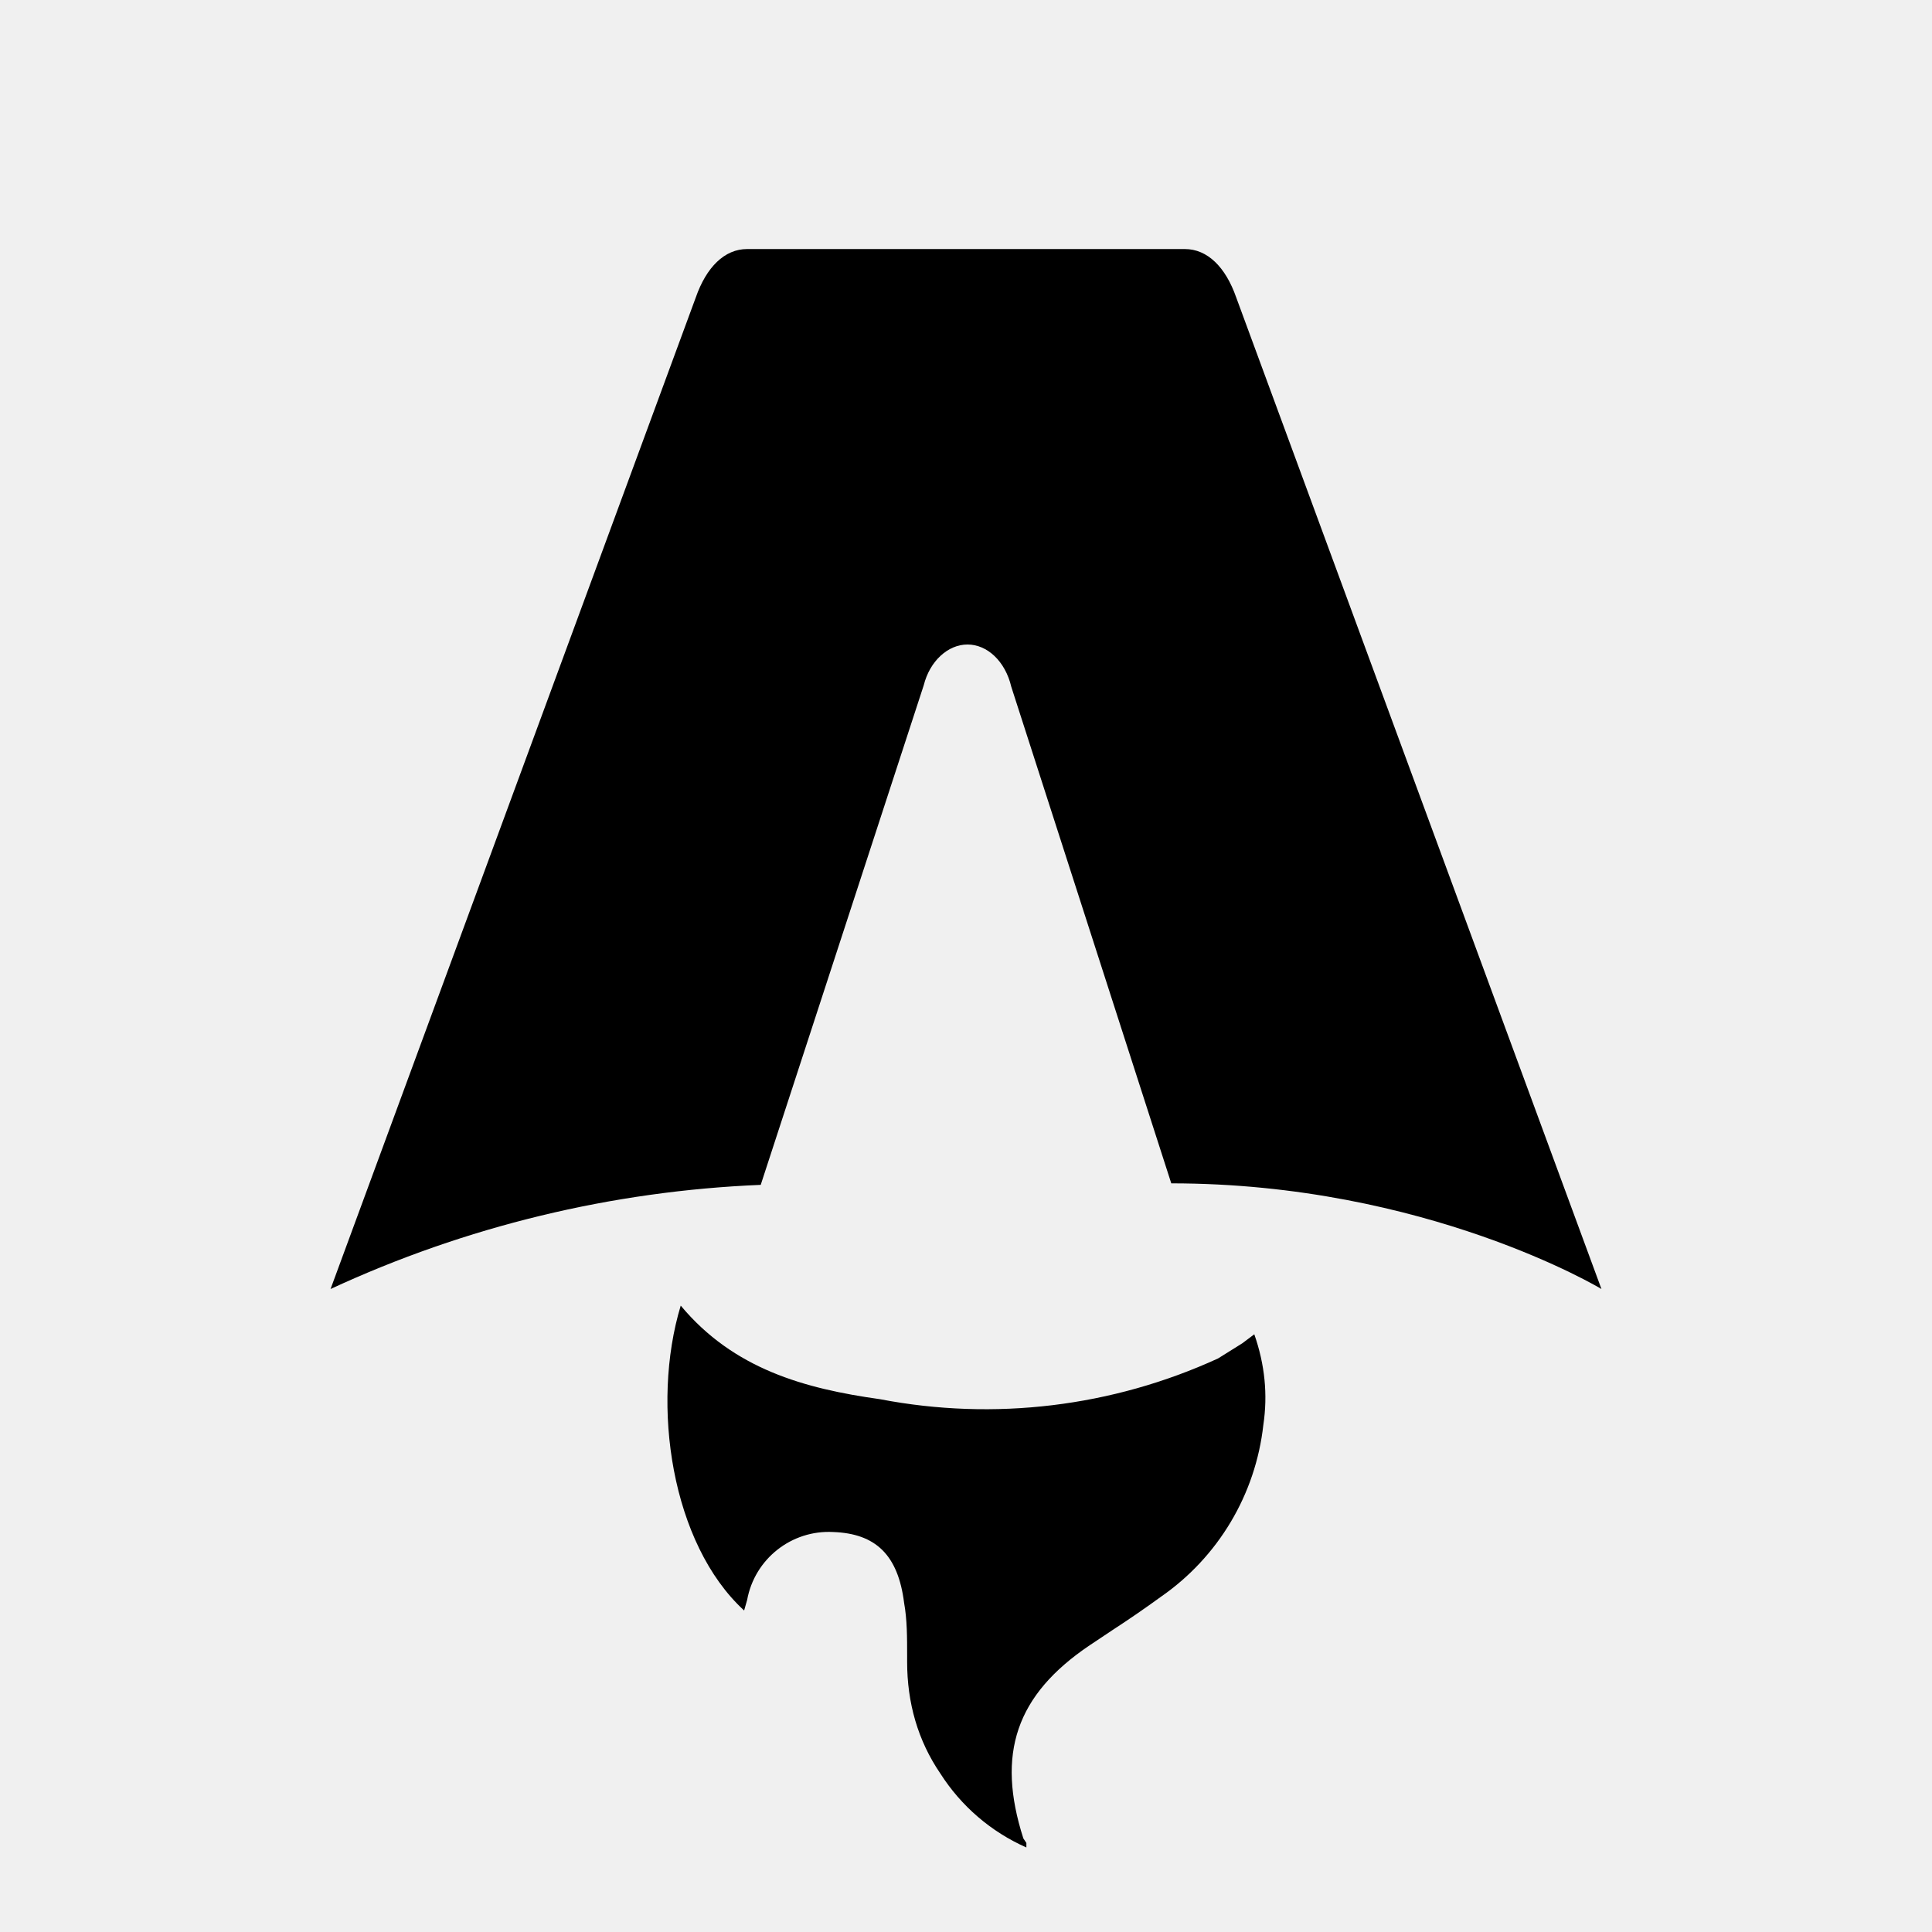
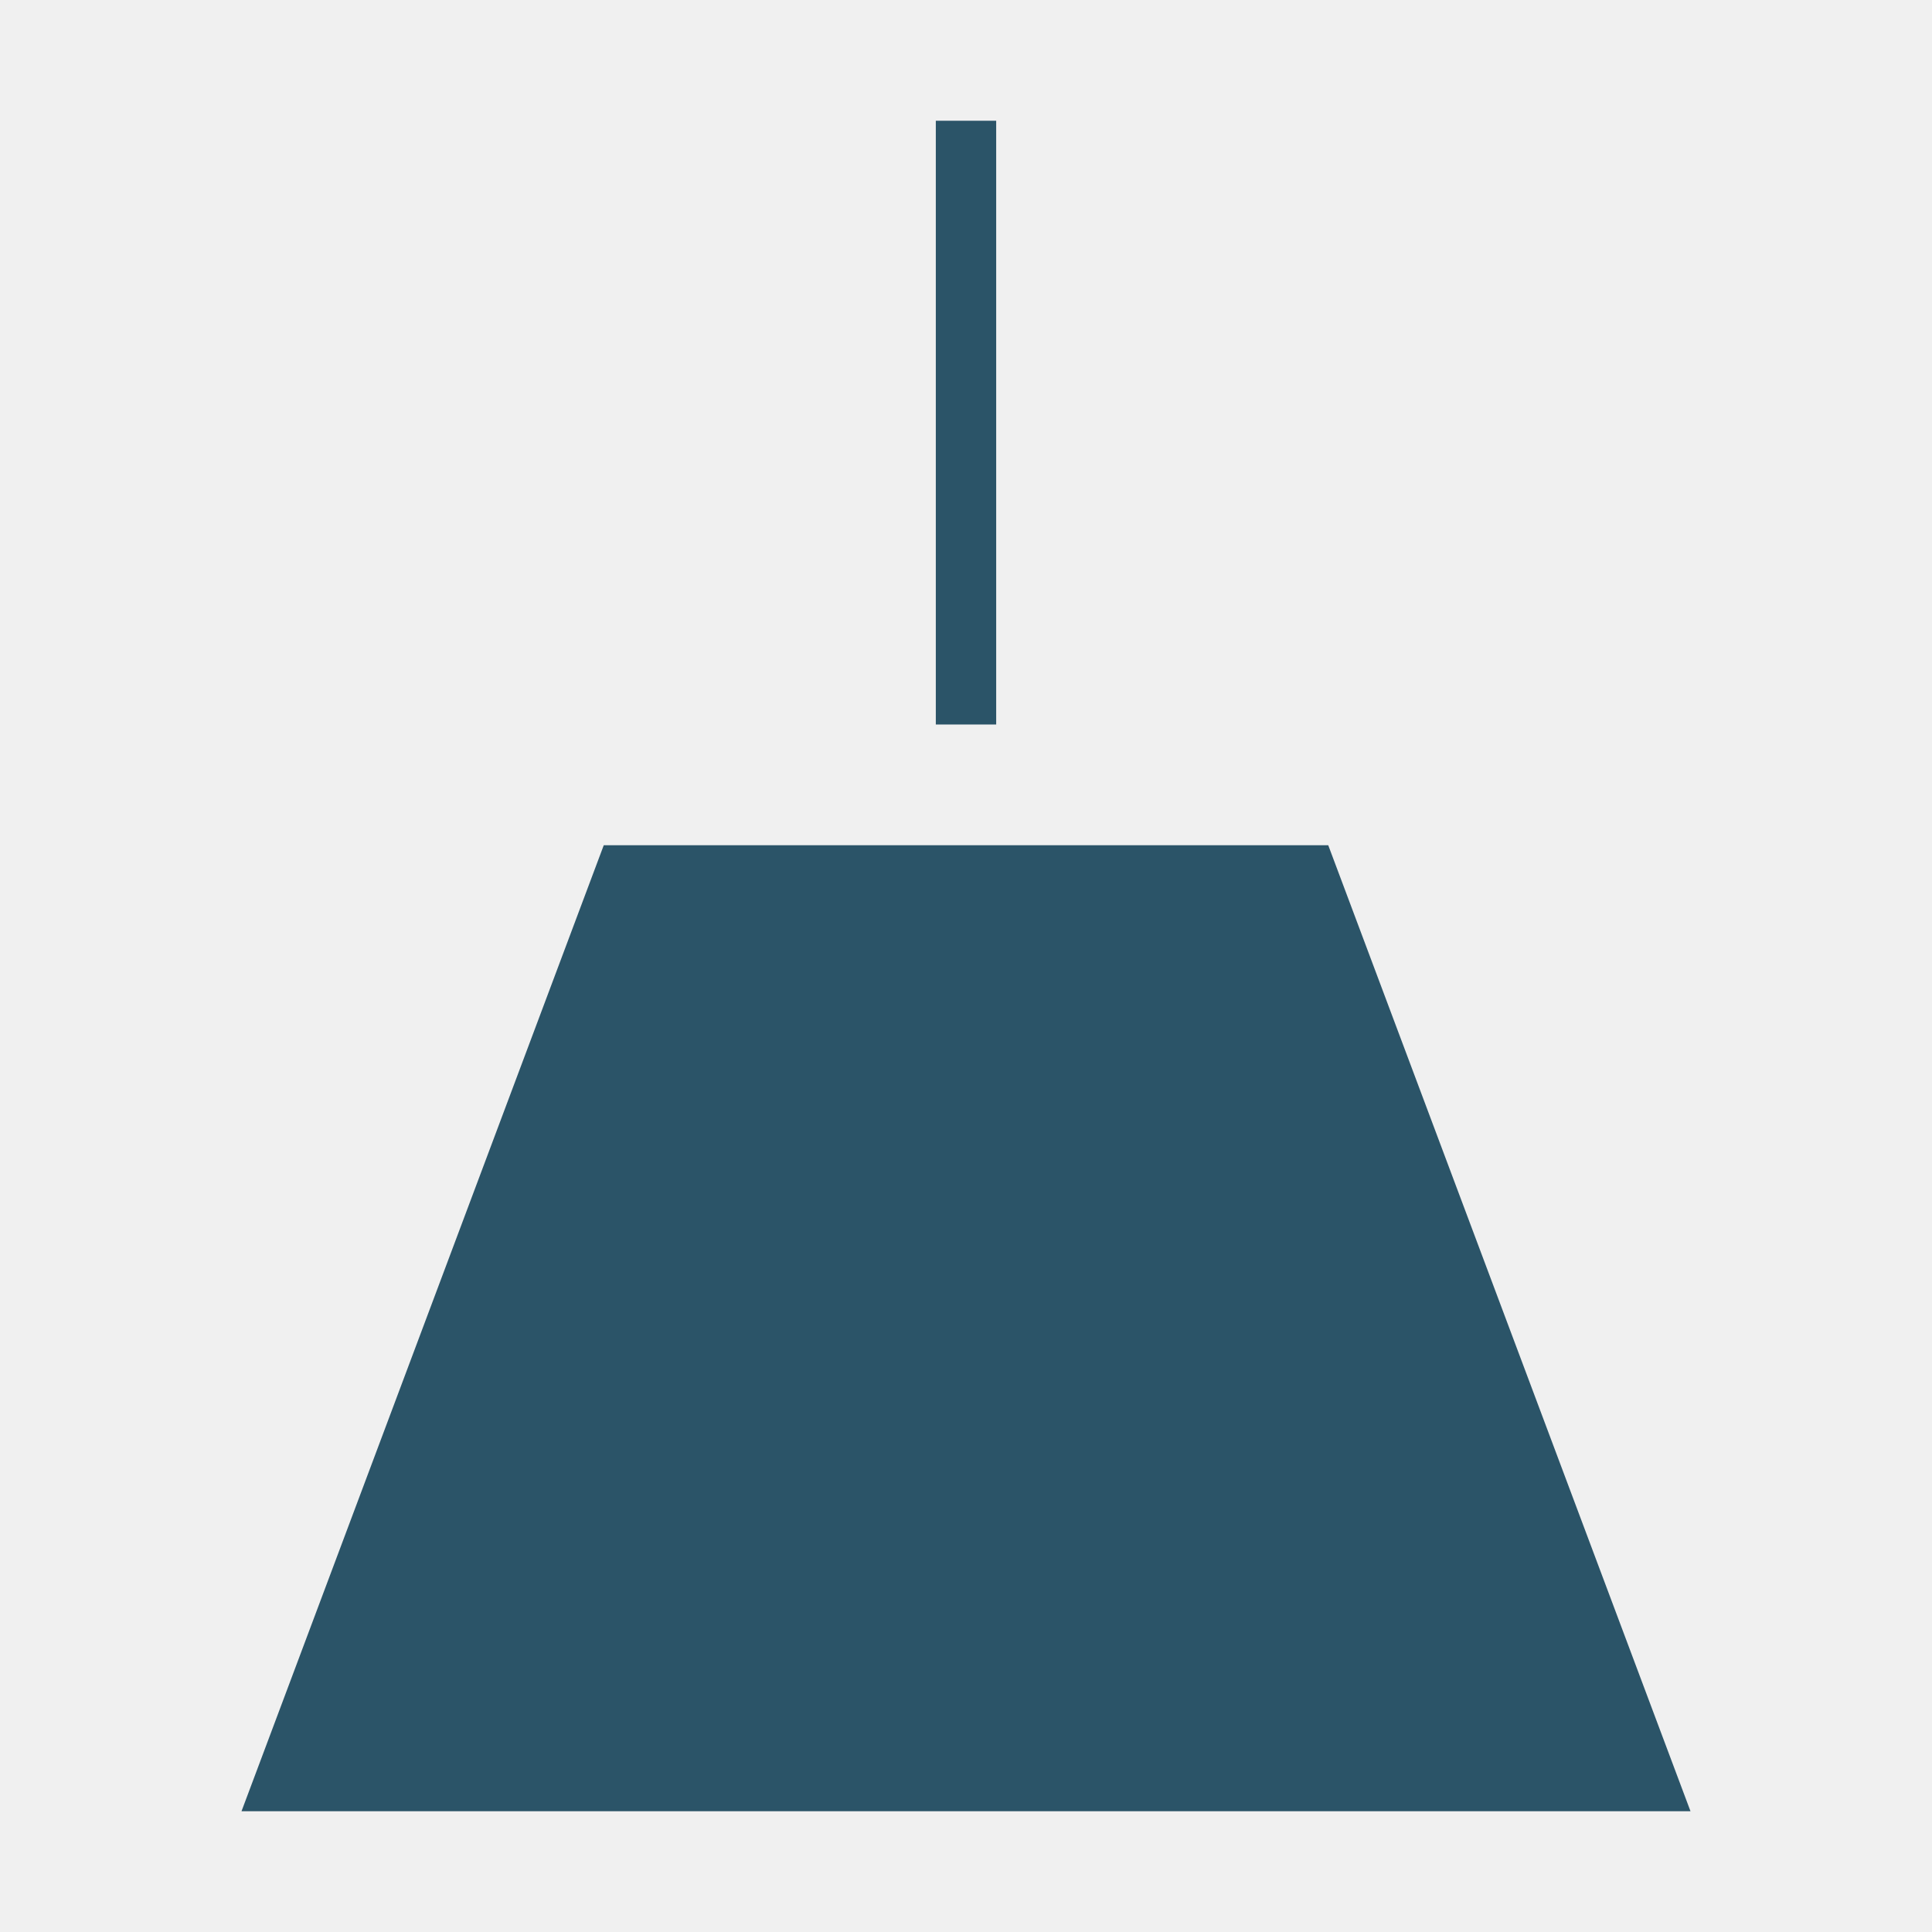
- <svg xmlns="http://www.w3.org/2000/svg" fill="none" viewBox="0 0 128 128">
-   <path d="M50.4 78.5a75.1 75.1 0 0 0-28.5 6.9l24.2-65.7c.7-2 1.9-3.2 3.4-3.2h29c1.5 0 2.7 1.2 3.4 3.2l24.2 65.7s-11.6-7-28.5-7L67 45.5c-.4-1.7-1.6-2.8-2.9-2.8-1.3 0-2.5 1.1-2.9 2.7L50.4 78.5Zm-1.1 28.2Zm-4.2-20.2c-2 6.6-.6 15.8 4.2 20.2a17.5 17.5 0 0 1 .2-.7 5.5 5.5 0 0 1 5.7-4.5c2.8.1 4.3 1.5 4.7 4.7.2 1.1.2 2.3.2 3.5v.4c0 2.7.7 5.2 2.2 7.4a13 13 0 0 0 5.7 4.9v-.3l-.2-.3c-1.8-5.6-.5-9.5 4.4-12.8l1.5-1a73 73 0 0 0 3.2-2.2 16 16 0 0 0 6.8-11.4c.3-2 .1-4-.6-6l-.8.6-1.6 1a37 37 0 0 1-22.4 2.7c-5-.7-9.7-2-13.2-6.2Z" />
+ <svg xmlns="http://www.w3.org/2000/svg" viewBox="0 0 64 64" role="img" aria-label="Shipwright · The Keel">
+   <rect class="mark" x="31" y="4" width="2" height="20" />
+   <polygon class="mark" points="20,28 44,28 56,60 8,60" />
  <style>
-         path { fill: #000; }
+         .mark { fill: #2B5468; }
        @media (prefers-color-scheme: dark) {
-             path { fill: #FFF; }
+             .mark { fill: #FDFCF9; }
        }
    </style>
</svg>
